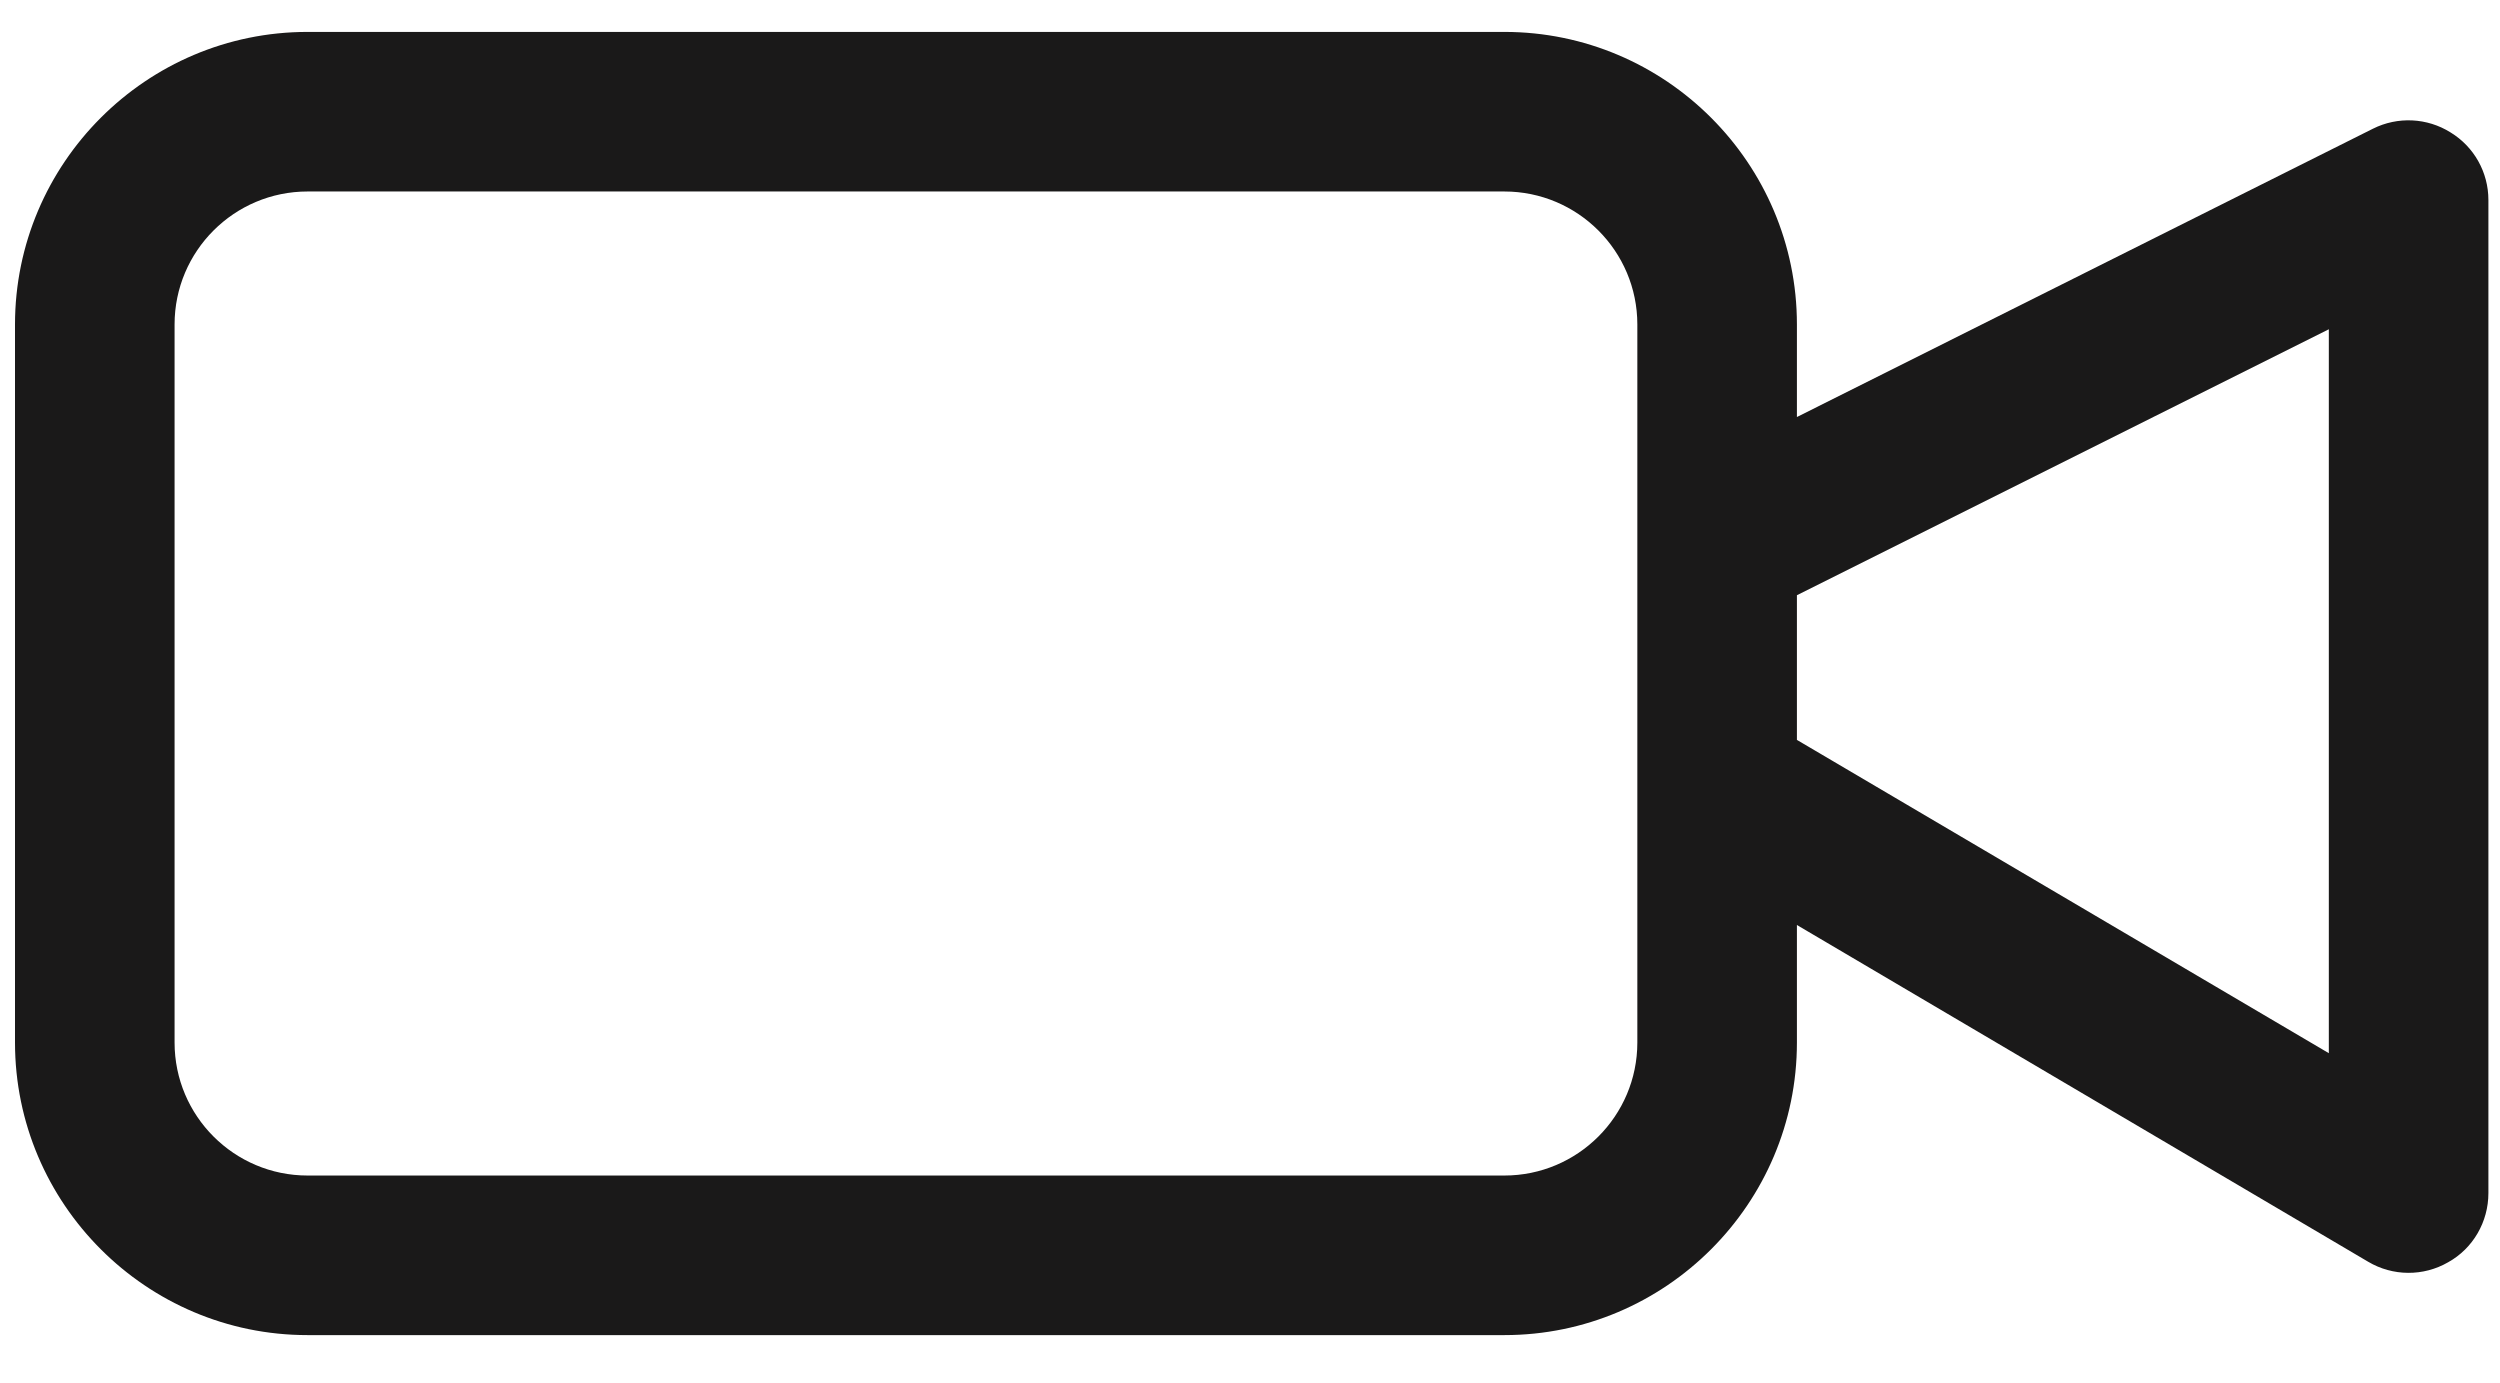
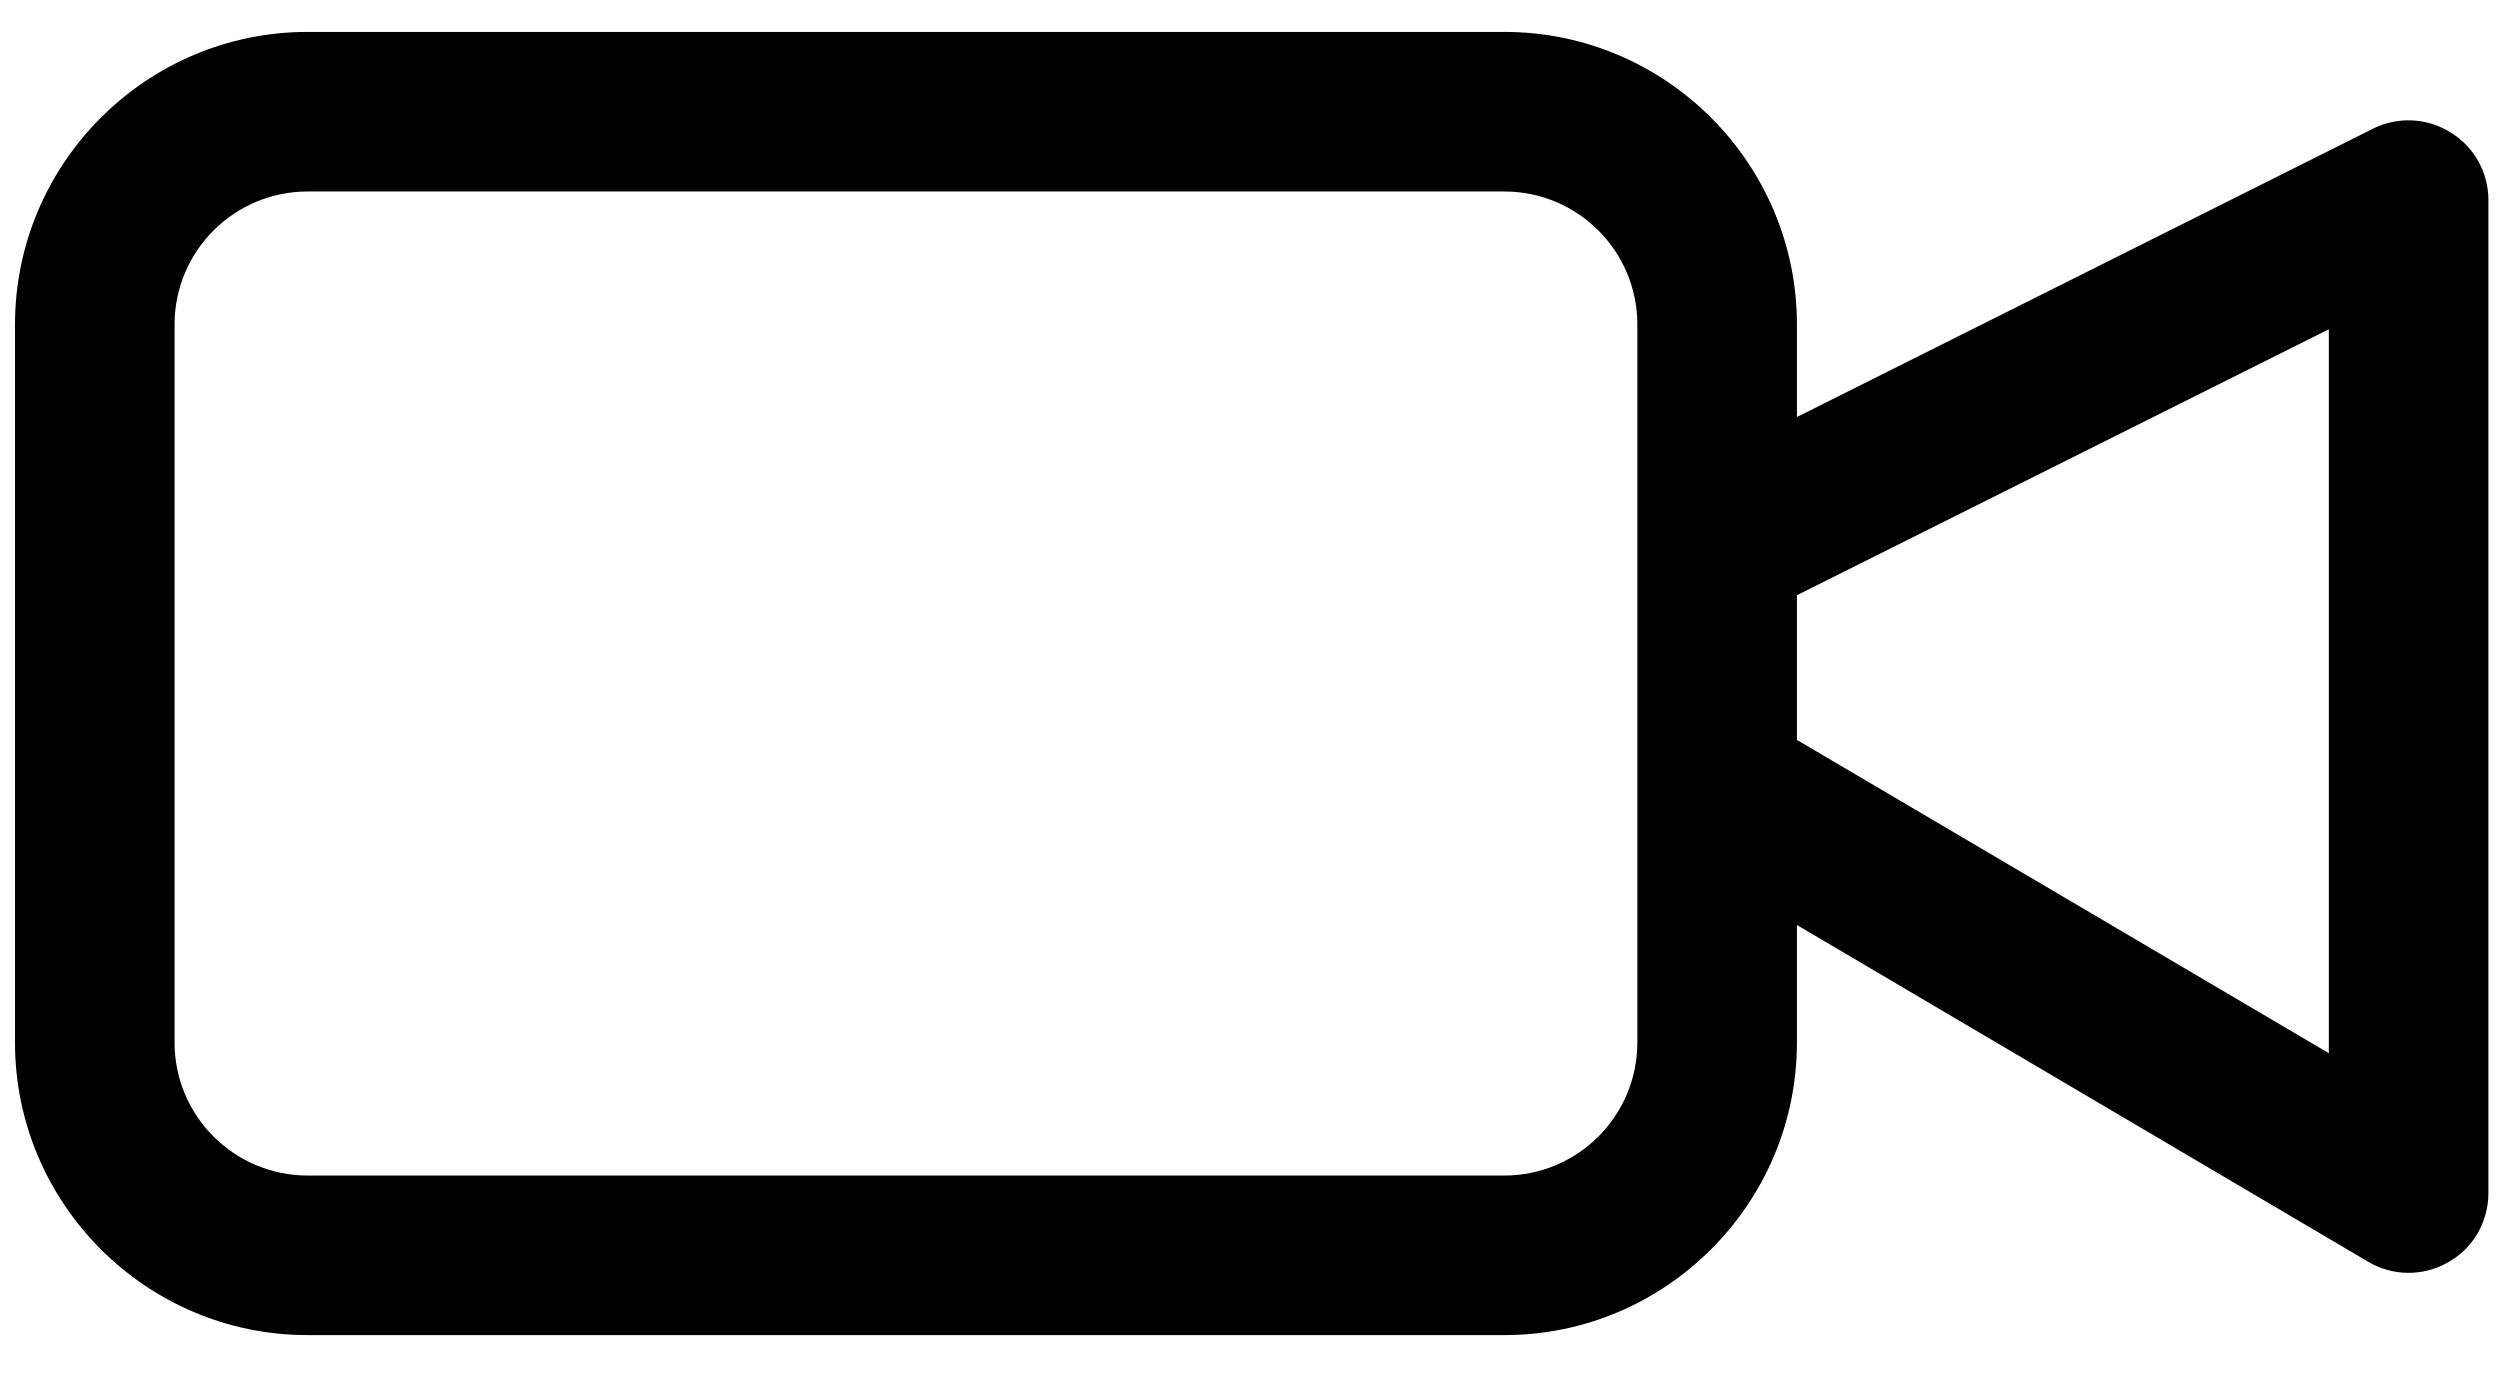
- <svg xmlns="http://www.w3.org/2000/svg" fill="none" viewBox="0 0 47 26">
-   <path fill="#1A1919" fill-rule="evenodd" d="M43.782 19.8l-10-5.89v-2.72l10-5V19.8zm-13-.2c0 1.38-1.121 2.5-2.5 2.5h-22.5c-1.378 0-2.5-1.12-2.5-2.5V6.1c0-1.38 1.122-2.5 2.5-2.5h22.5c1.379 0 2.5 1.12 2.5 2.5v13.5zM46.071 2.49a1.49 1.49 0 00-1.46-.07L33.782 7.84V6.1c0-3.03-2.467-5.5-5.5-5.5h-22.5C2.75.6.282 3.07.282 6.1v13.5c0 3.03 2.468 5.5 5.5 5.5h22.5c3.033 0 5.5-2.47 5.5-5.5v-2.21l10.738 6.33a1.489 1.489 0 001.506.01c.468-.26.756-.76.756-1.3V3.76c0-.52-.269-1-.711-1.27z" clip-rule="evenodd" />
+ <svg xmlns="http://www.w3.org/2000/svg" viewBox="0 0 47 26">
+   <path fill-rule="evenodd" d="M43.782 19.8l-10-5.89v-2.72l10-5V19.8zm-13-.2c0 1.38-1.121 2.5-2.5 2.5h-22.5c-1.378 0-2.5-1.12-2.5-2.5V6.1c0-1.38 1.122-2.5 2.5-2.5h22.5c1.379 0 2.5 1.12 2.5 2.5v13.5zM46.071 2.49a1.49 1.49 0 00-1.46-.07L33.782 7.84V6.1c0-3.03-2.467-5.5-5.5-5.5h-22.5C2.75.6.282 3.07.282 6.1v13.5c0 3.03 2.468 5.5 5.5 5.5h22.5c3.033 0 5.5-2.47 5.5-5.5v-2.21l10.738 6.33a1.489 1.489 0 001.506.01c.468-.26.756-.76.756-1.3V3.76c0-.52-.269-1-.711-1.27z" clip-rule="evenodd" />
</svg>
